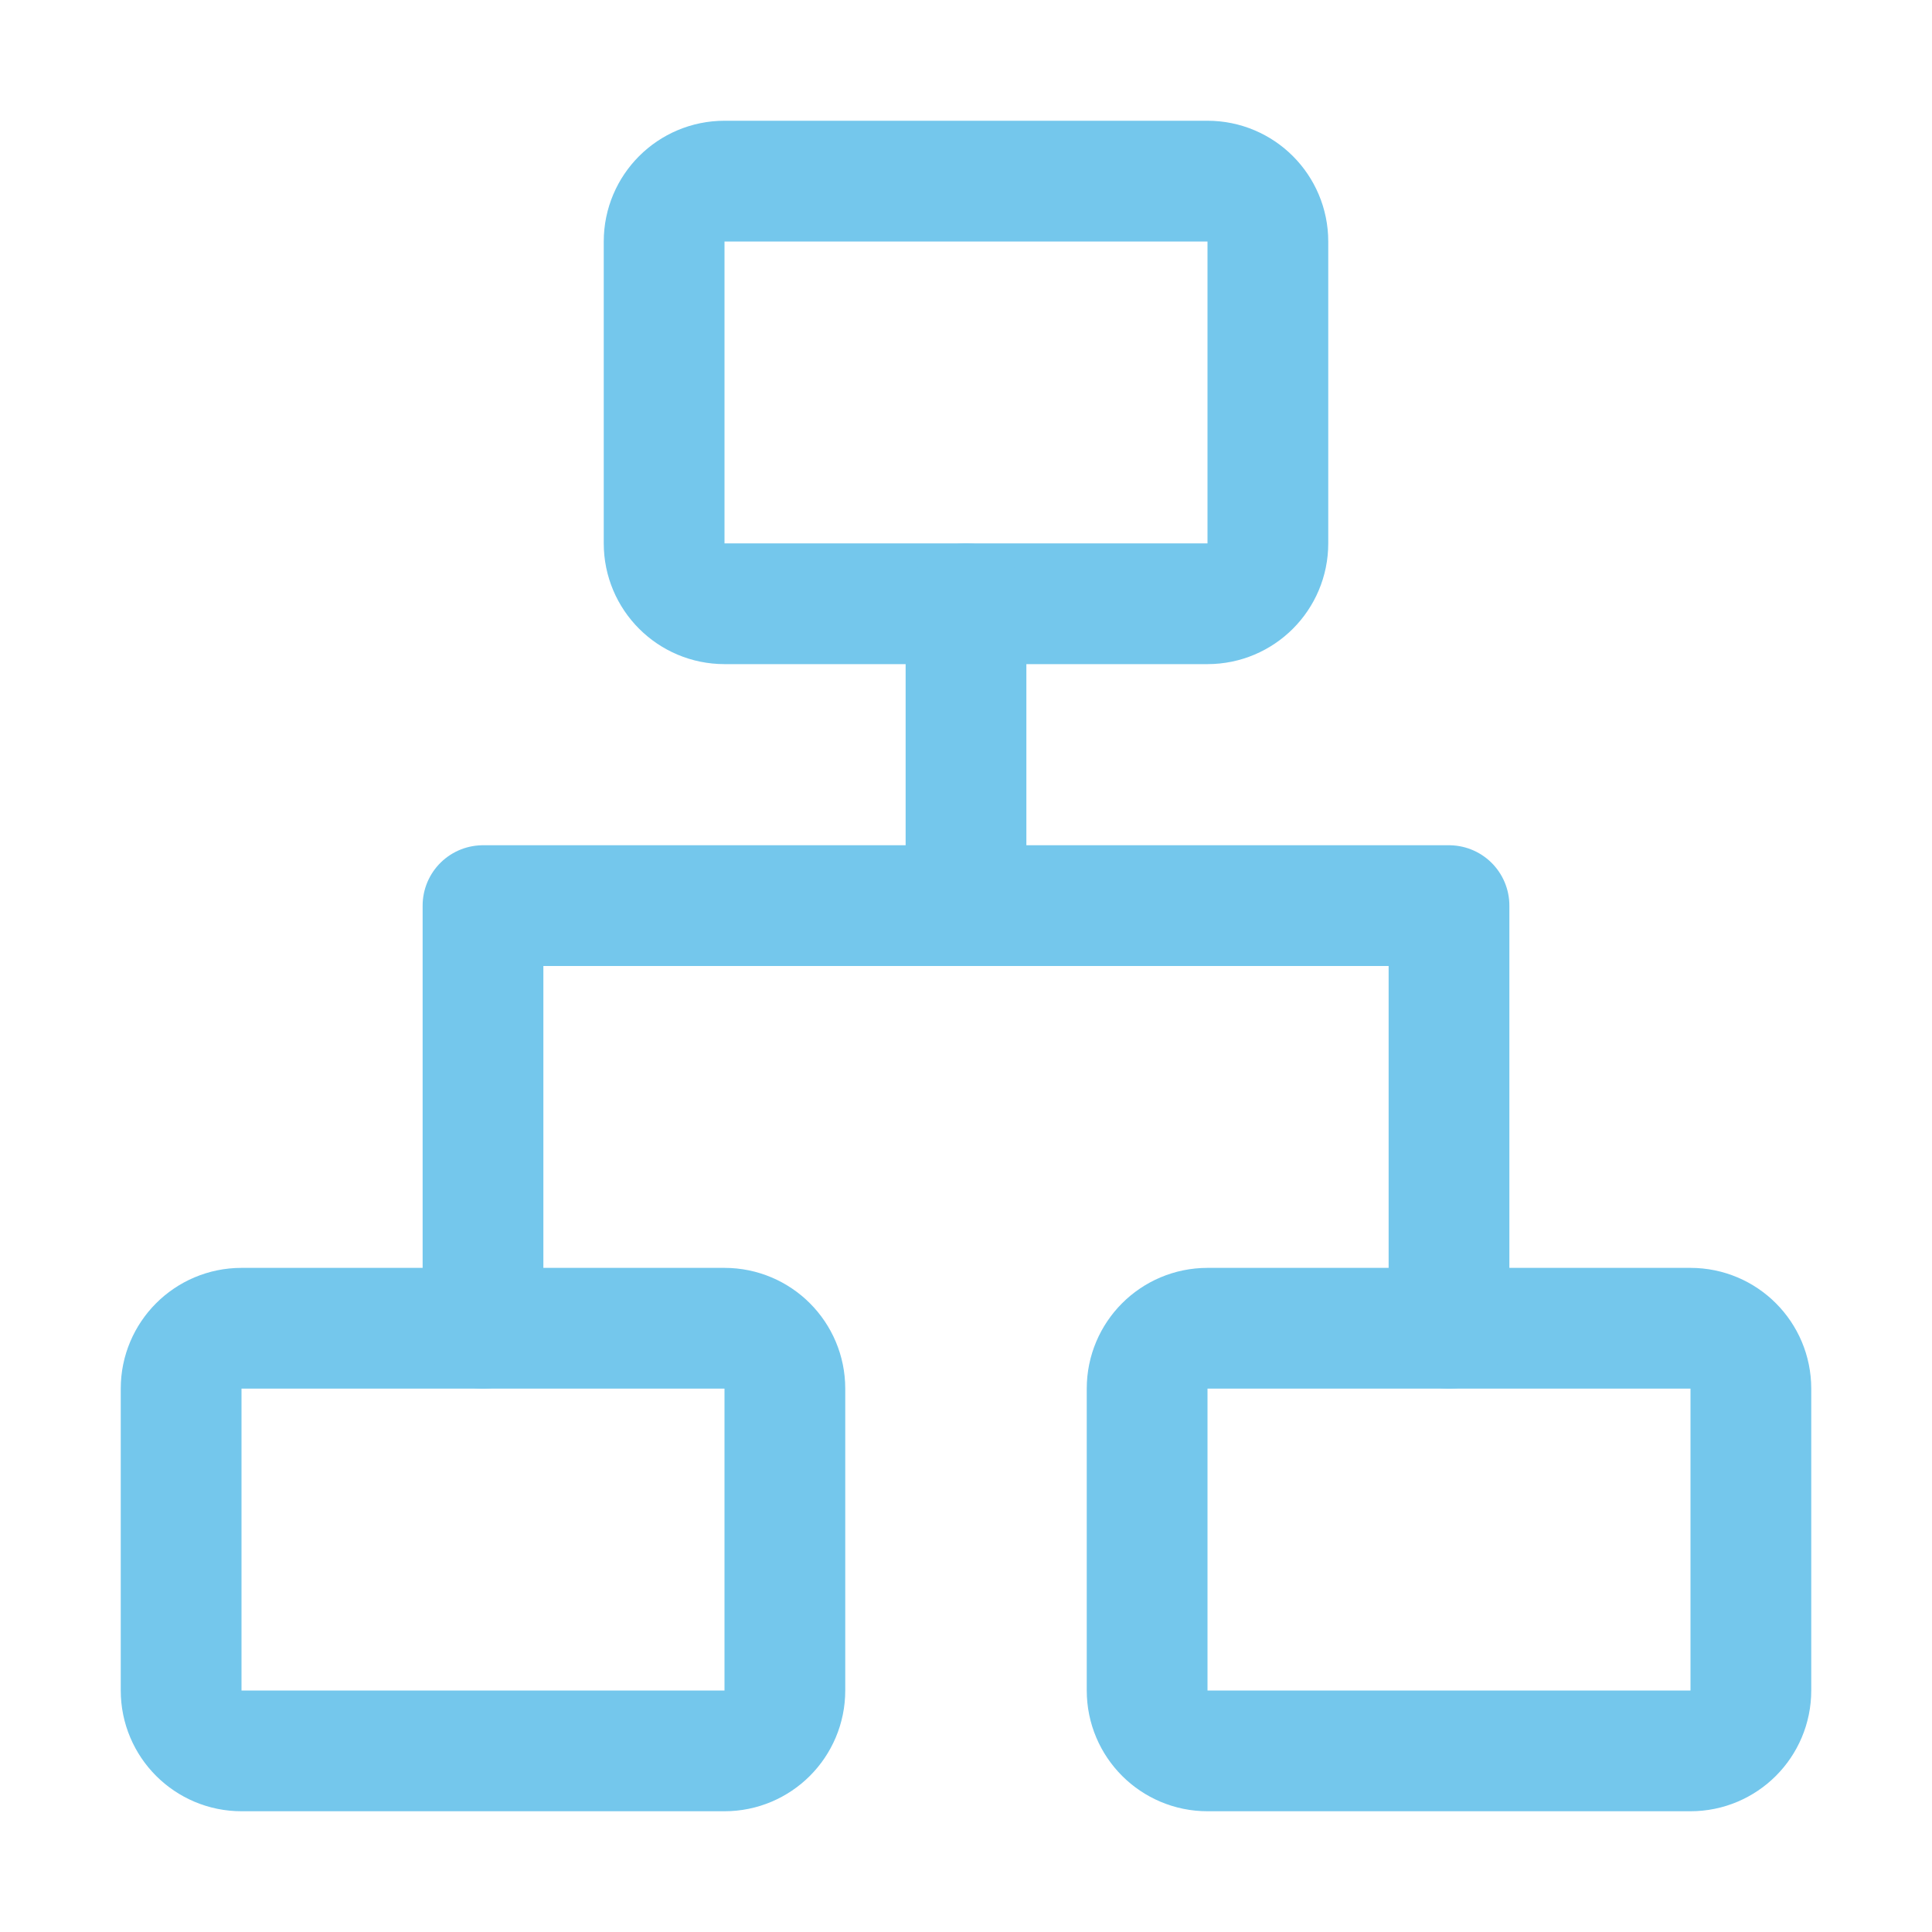
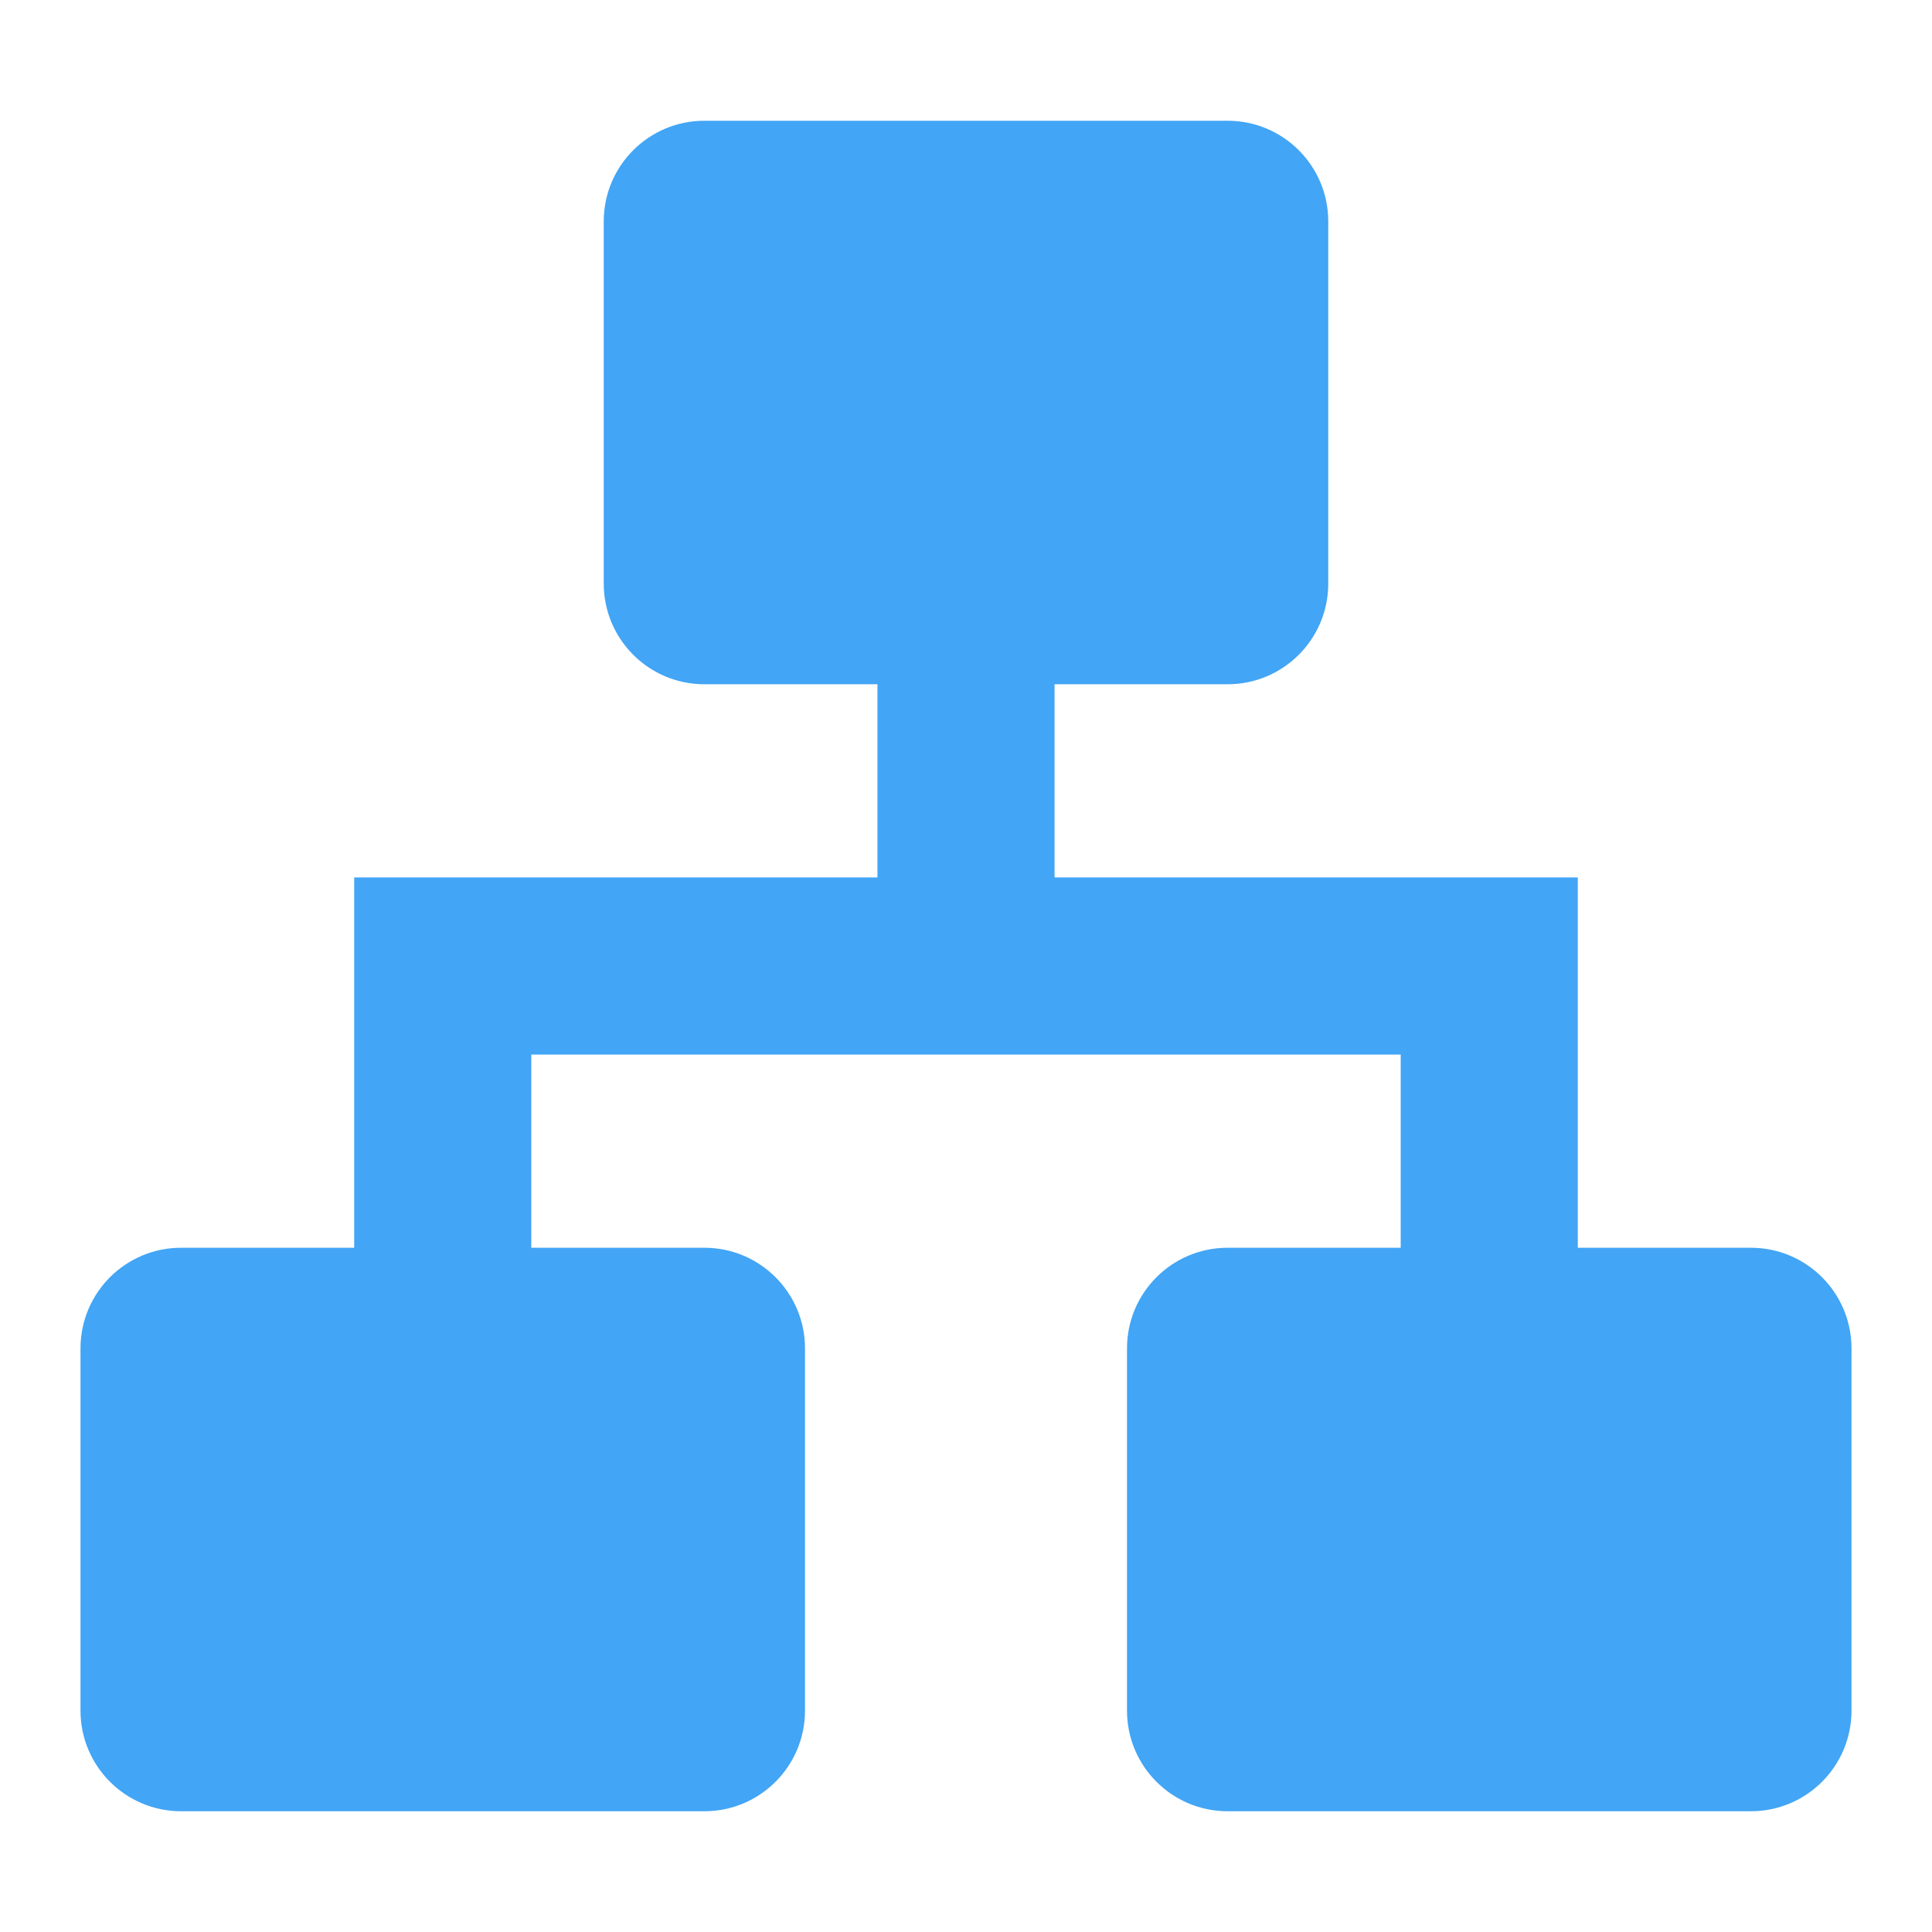
- <svg xmlns="http://www.w3.org/2000/svg" width="16" height="16" viewBox="0 0 16 16">
-   <g fill="none" stroke="#74c7ec" stroke-linecap="round" stroke-linejoin="round">
-     <path d="M6 1.5h4a0.5 0.5 0 010.5 0.5v2.5a0.5 0.5 0 01-0.5 0.5h-4a0.5 0.5 0 01-0.5 -0.5v-2.5a0.5 0.5 0 010.5 -0.5Z" />
-     <path d="M2 11h4a0.5 0.5 0 010.5 0.5v2.5a0.5 0.5 0 01-0.5 0.5h-4a0.5 0.5 0 01-0.5 -0.5v-2.5a0.5 0.5 0 010.5 -0.5Z" />
-     <path d="M10 11h4a0.5 0.5 0 010.5 0.5v2.5a0.5 0.5 0 01-0.5 0.5h-4a0.5 0.5 0 01-0.5 -0.5v-2.5a0.5 0.5 0 010.5 -0.5Z" />
-     <path d="M8 5v2.5" />
-     <path d="M4 11V7.5h8V11" />
-   </g>
+ <svg xmlns="http://www.w3.org/2000/svg" width="16" height="16" viewBox="0 0 24 24">
+   <path fill="#42A5F5" d="M8.75 1.5H15.25A1.25 1.25 0 0 1 16.5 2.75V7.25A1.25 1.25 0 0 1 15.25 8.5H8.75A1.25 1.25 0 0 1 7.5 7.25V2.75A1.25 1.25 0 0 1 8.75 1.5ZM2.25 15.5H8.75A1.25 1.25 0 0 1 10 16.75V21.25A1.25 1.25 0 0 1 8.75 22.5H2.25A1.25 1.25 0 0 1 1 21.25V16.75A1.25 1.25 0 0 1 2.25 15.5ZM15.25 15.5H21.75A1.25 1.25 0 0 1 23 16.75V21.25A1.25 1.25 0 0 1 21.75 22.5H15.25A1.25 1.25 0 0 1 14 21.25V16.75A1.25 1.25 0 0 1 15.25 15.5ZM10.9 8H13.1V12H10.9ZM4.4 10.9H19.6V13.1H4.4ZM4.4 10.9H6.6V15.9H4.4ZM17.4 10.9H19.6V15.9H17.4Z" />
</svg>
